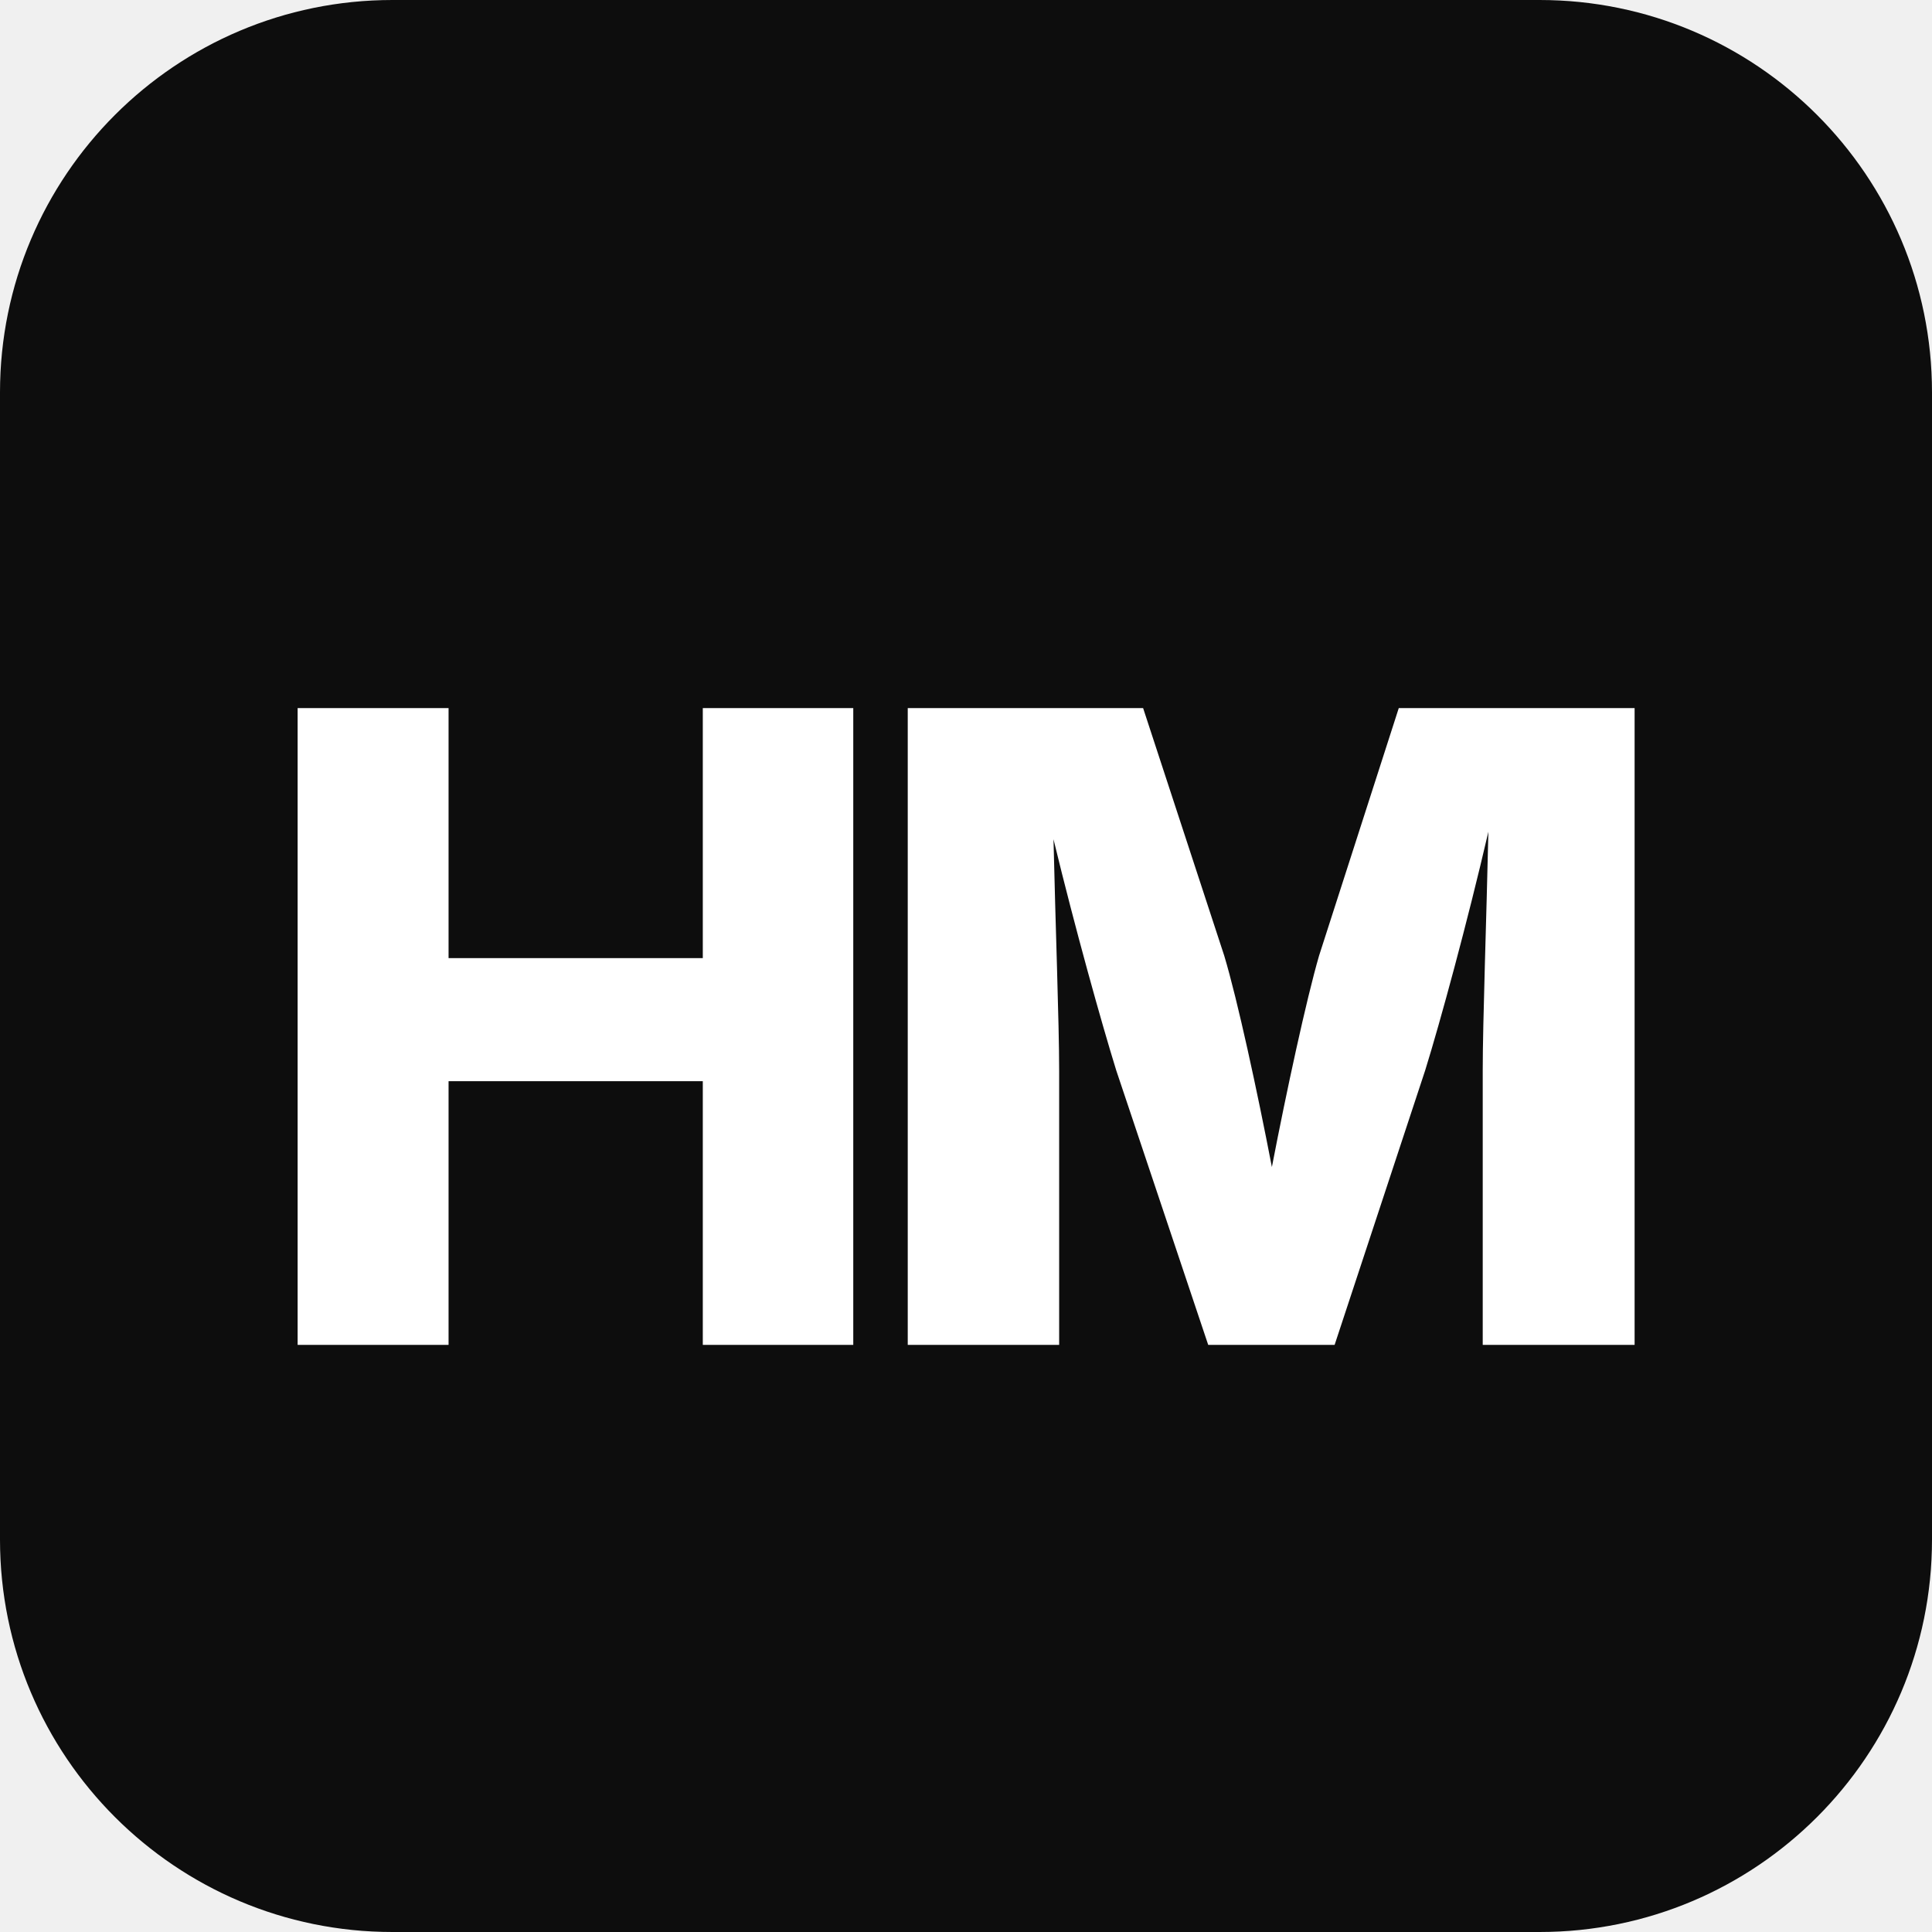
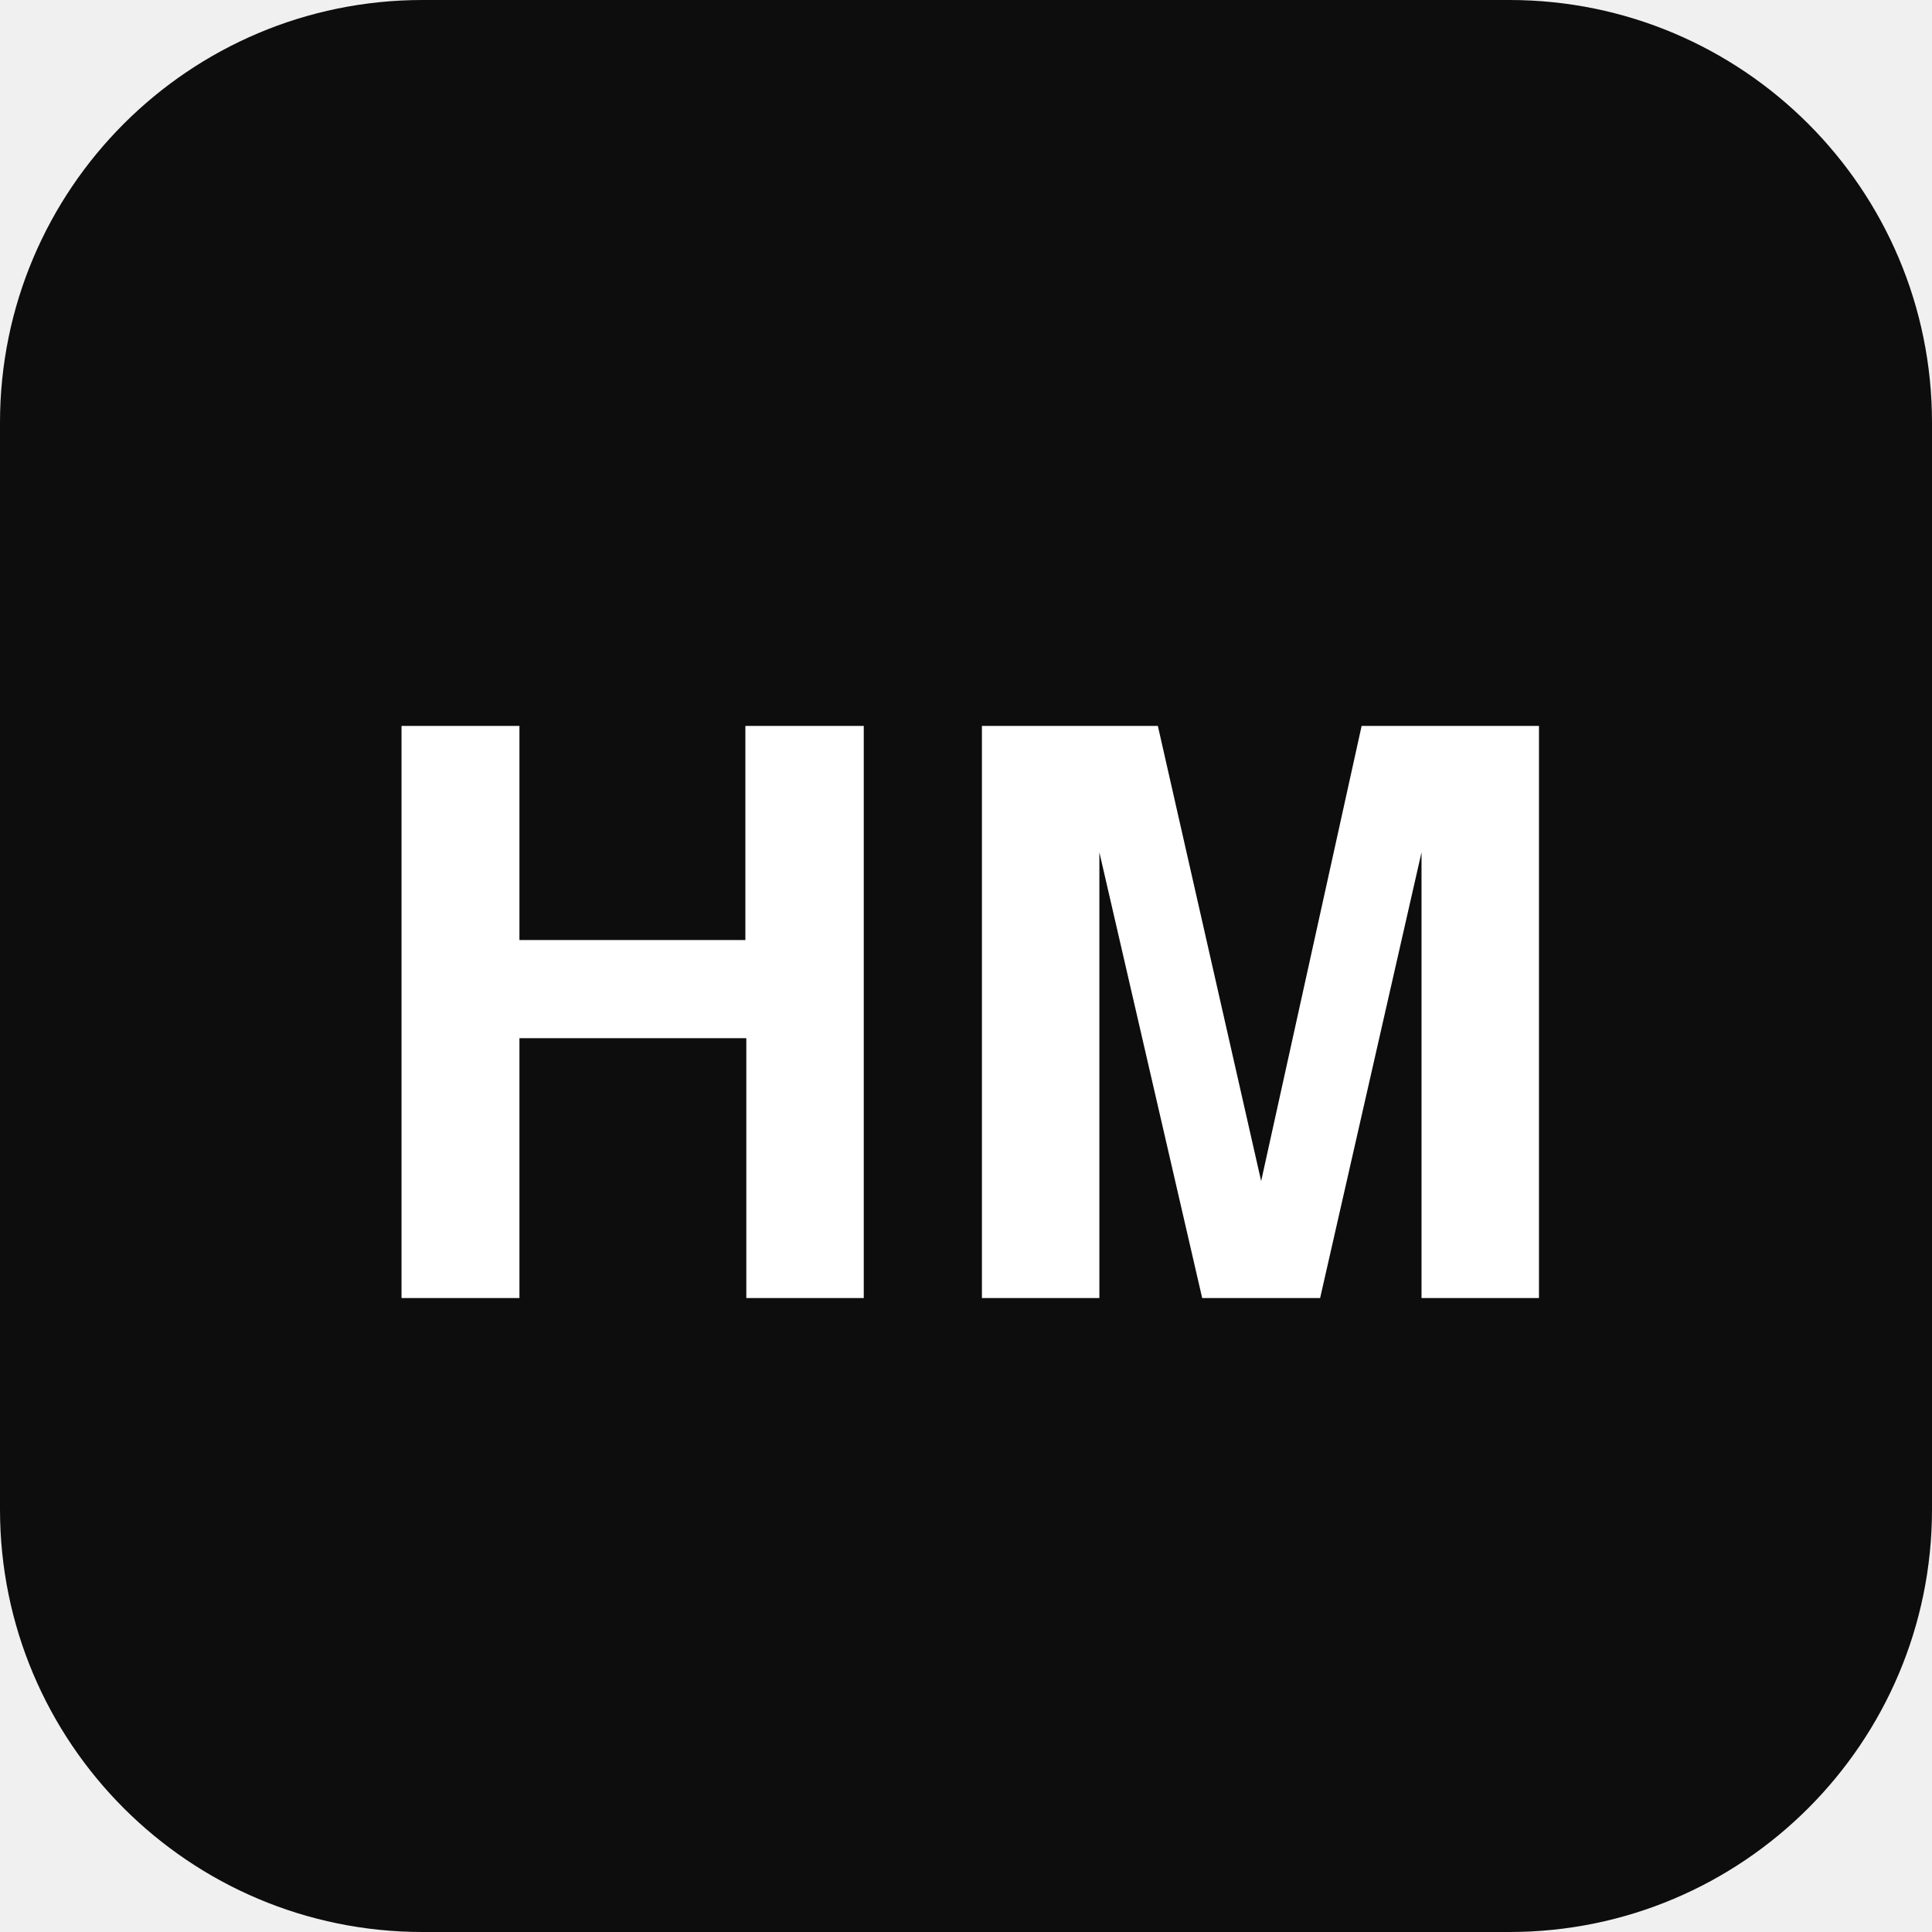
<svg xmlns="http://www.w3.org/2000/svg" viewBox="0 0 64 64">
-   <rect width="64" height="64" rx="13" fill="#0d0d0d" />
-   <text x="32" y="34" text-anchor="middle" dominant-baseline="central" font-family="Inter, 'Helvetica Neue', Helvetica, Arial, sans-serif" font-size="29" font-weight="800" letter-spacing="-1.5" fill="#ffffff">HM</text>
+   <rect width="64" height="64" rx="14" fill="#0d0d0d" />
+   <text x="32" y="43" font-family="Helvetica, Arial, sans-serif" font-size="26" font-weight="800" letter-spacing="0.5" fill="#ffffff" text-anchor="middle">HM</text>
</svg>
